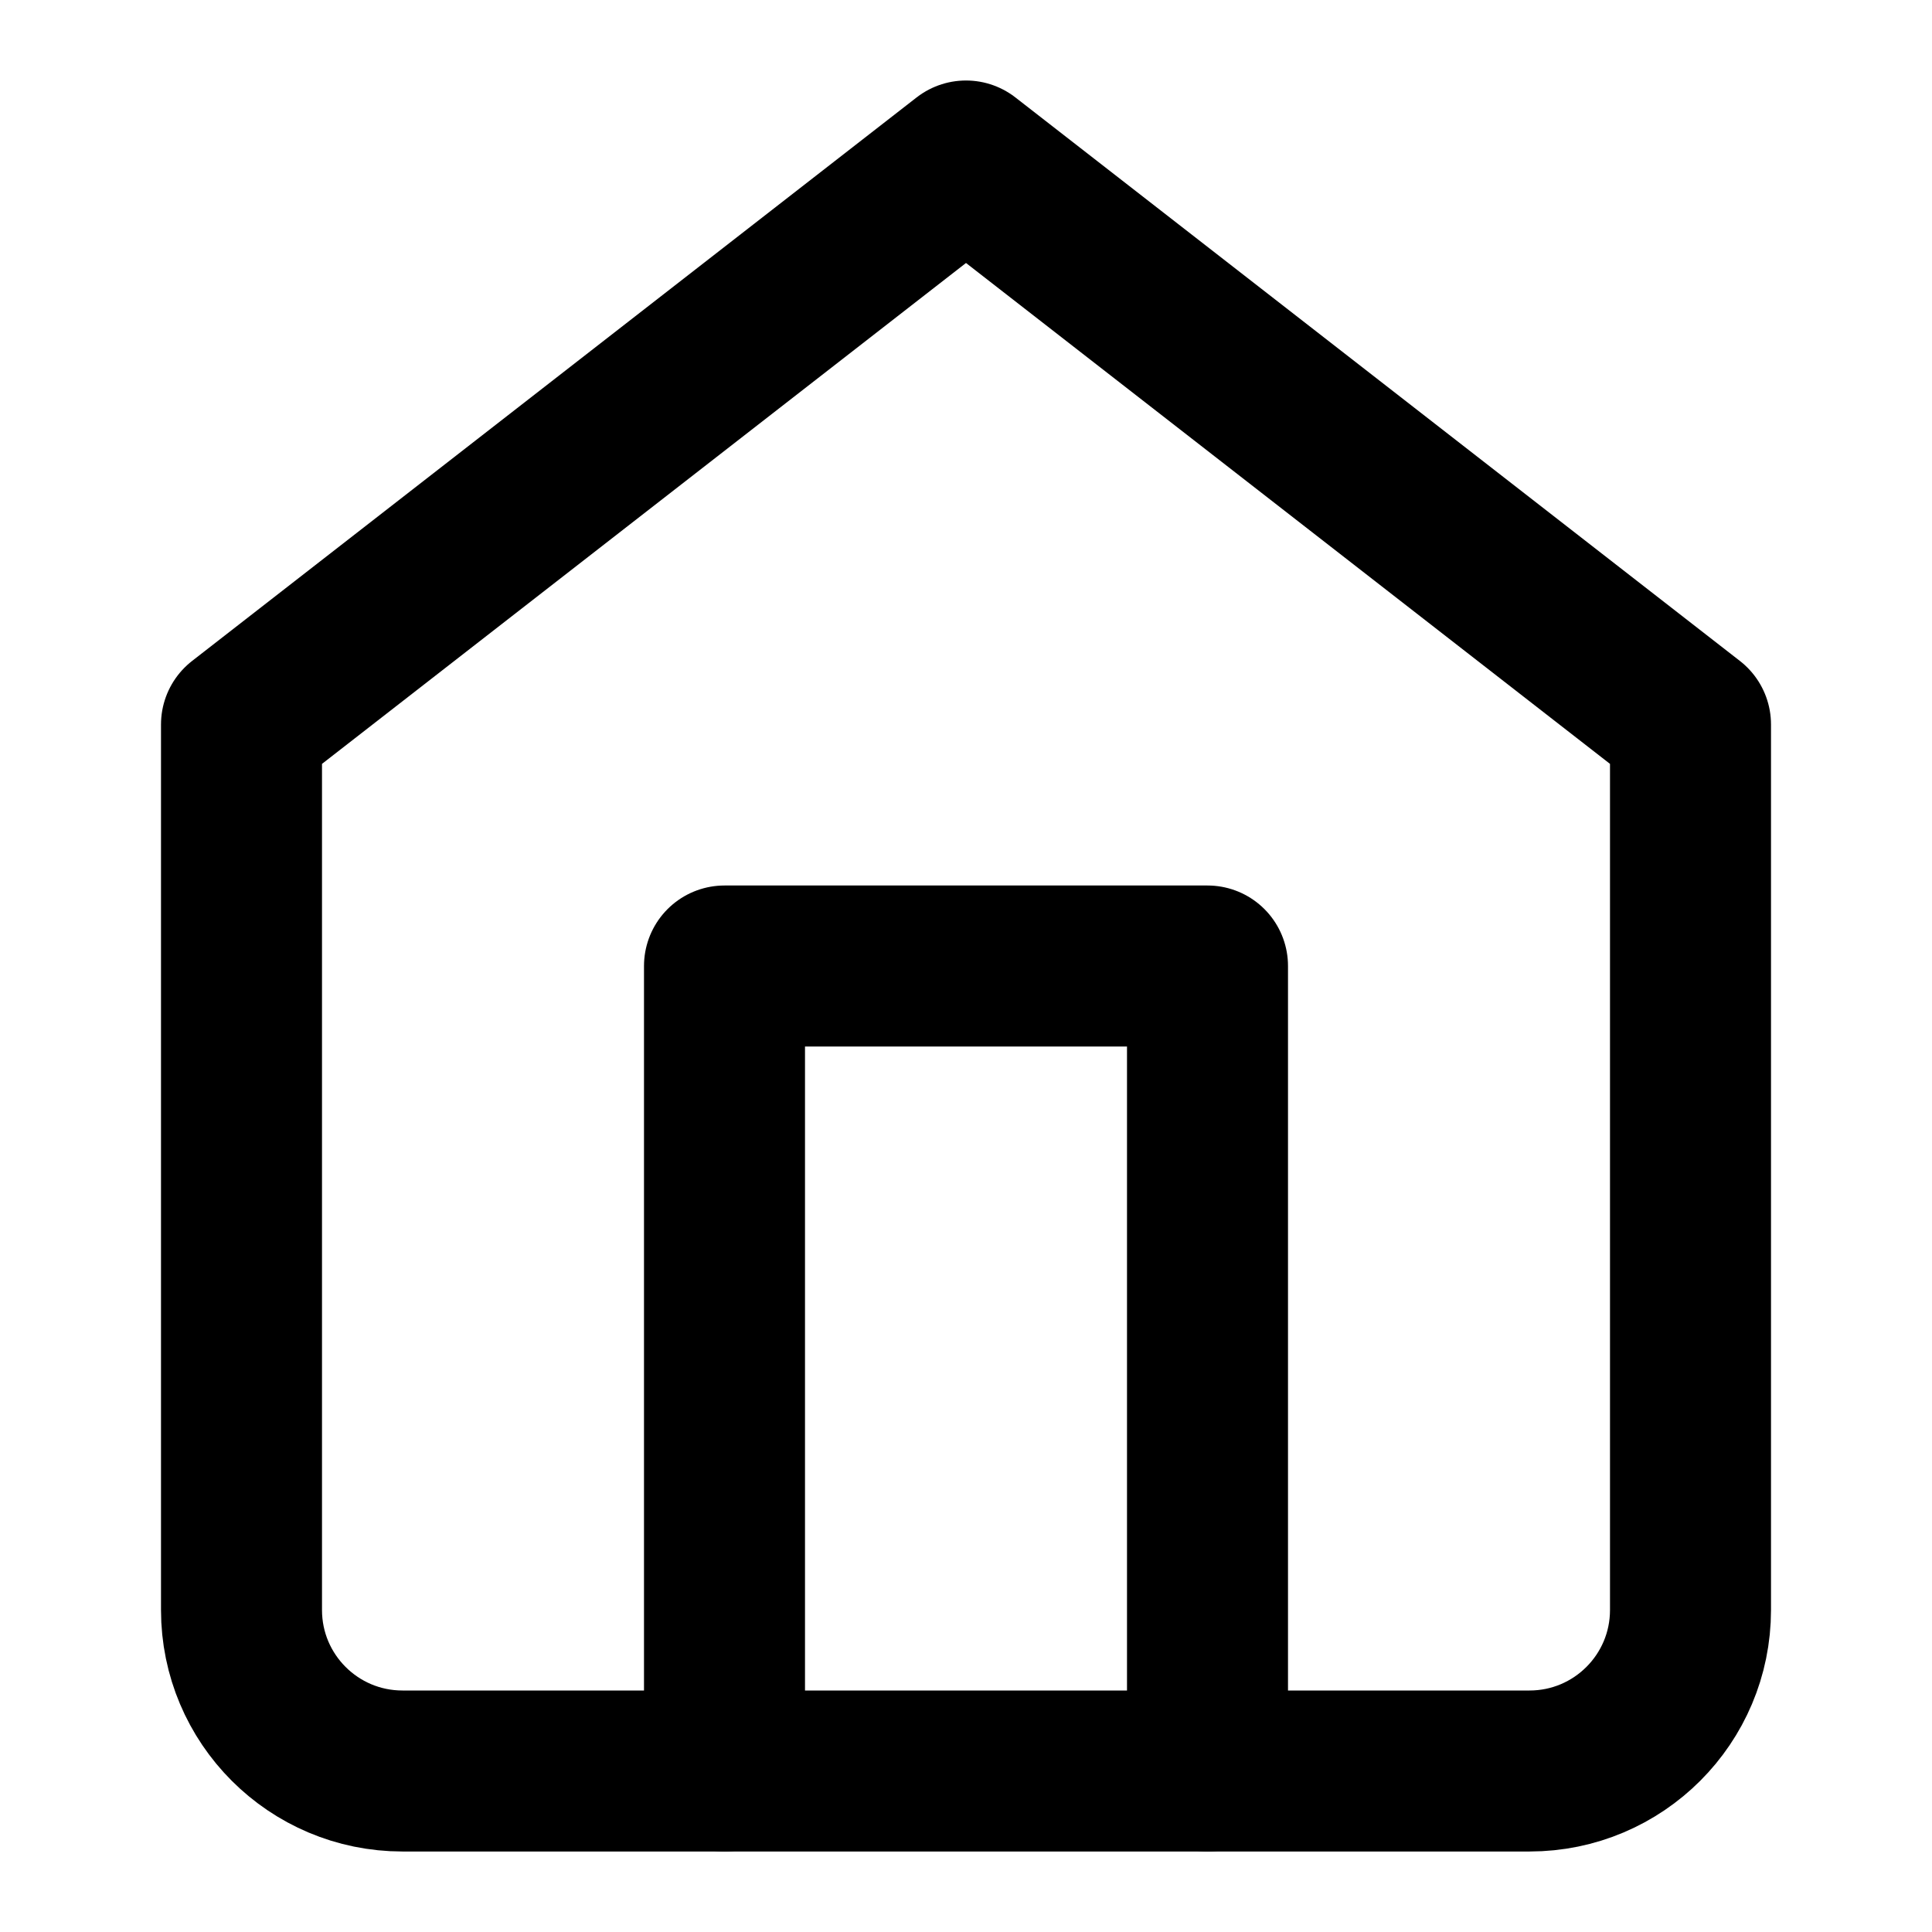
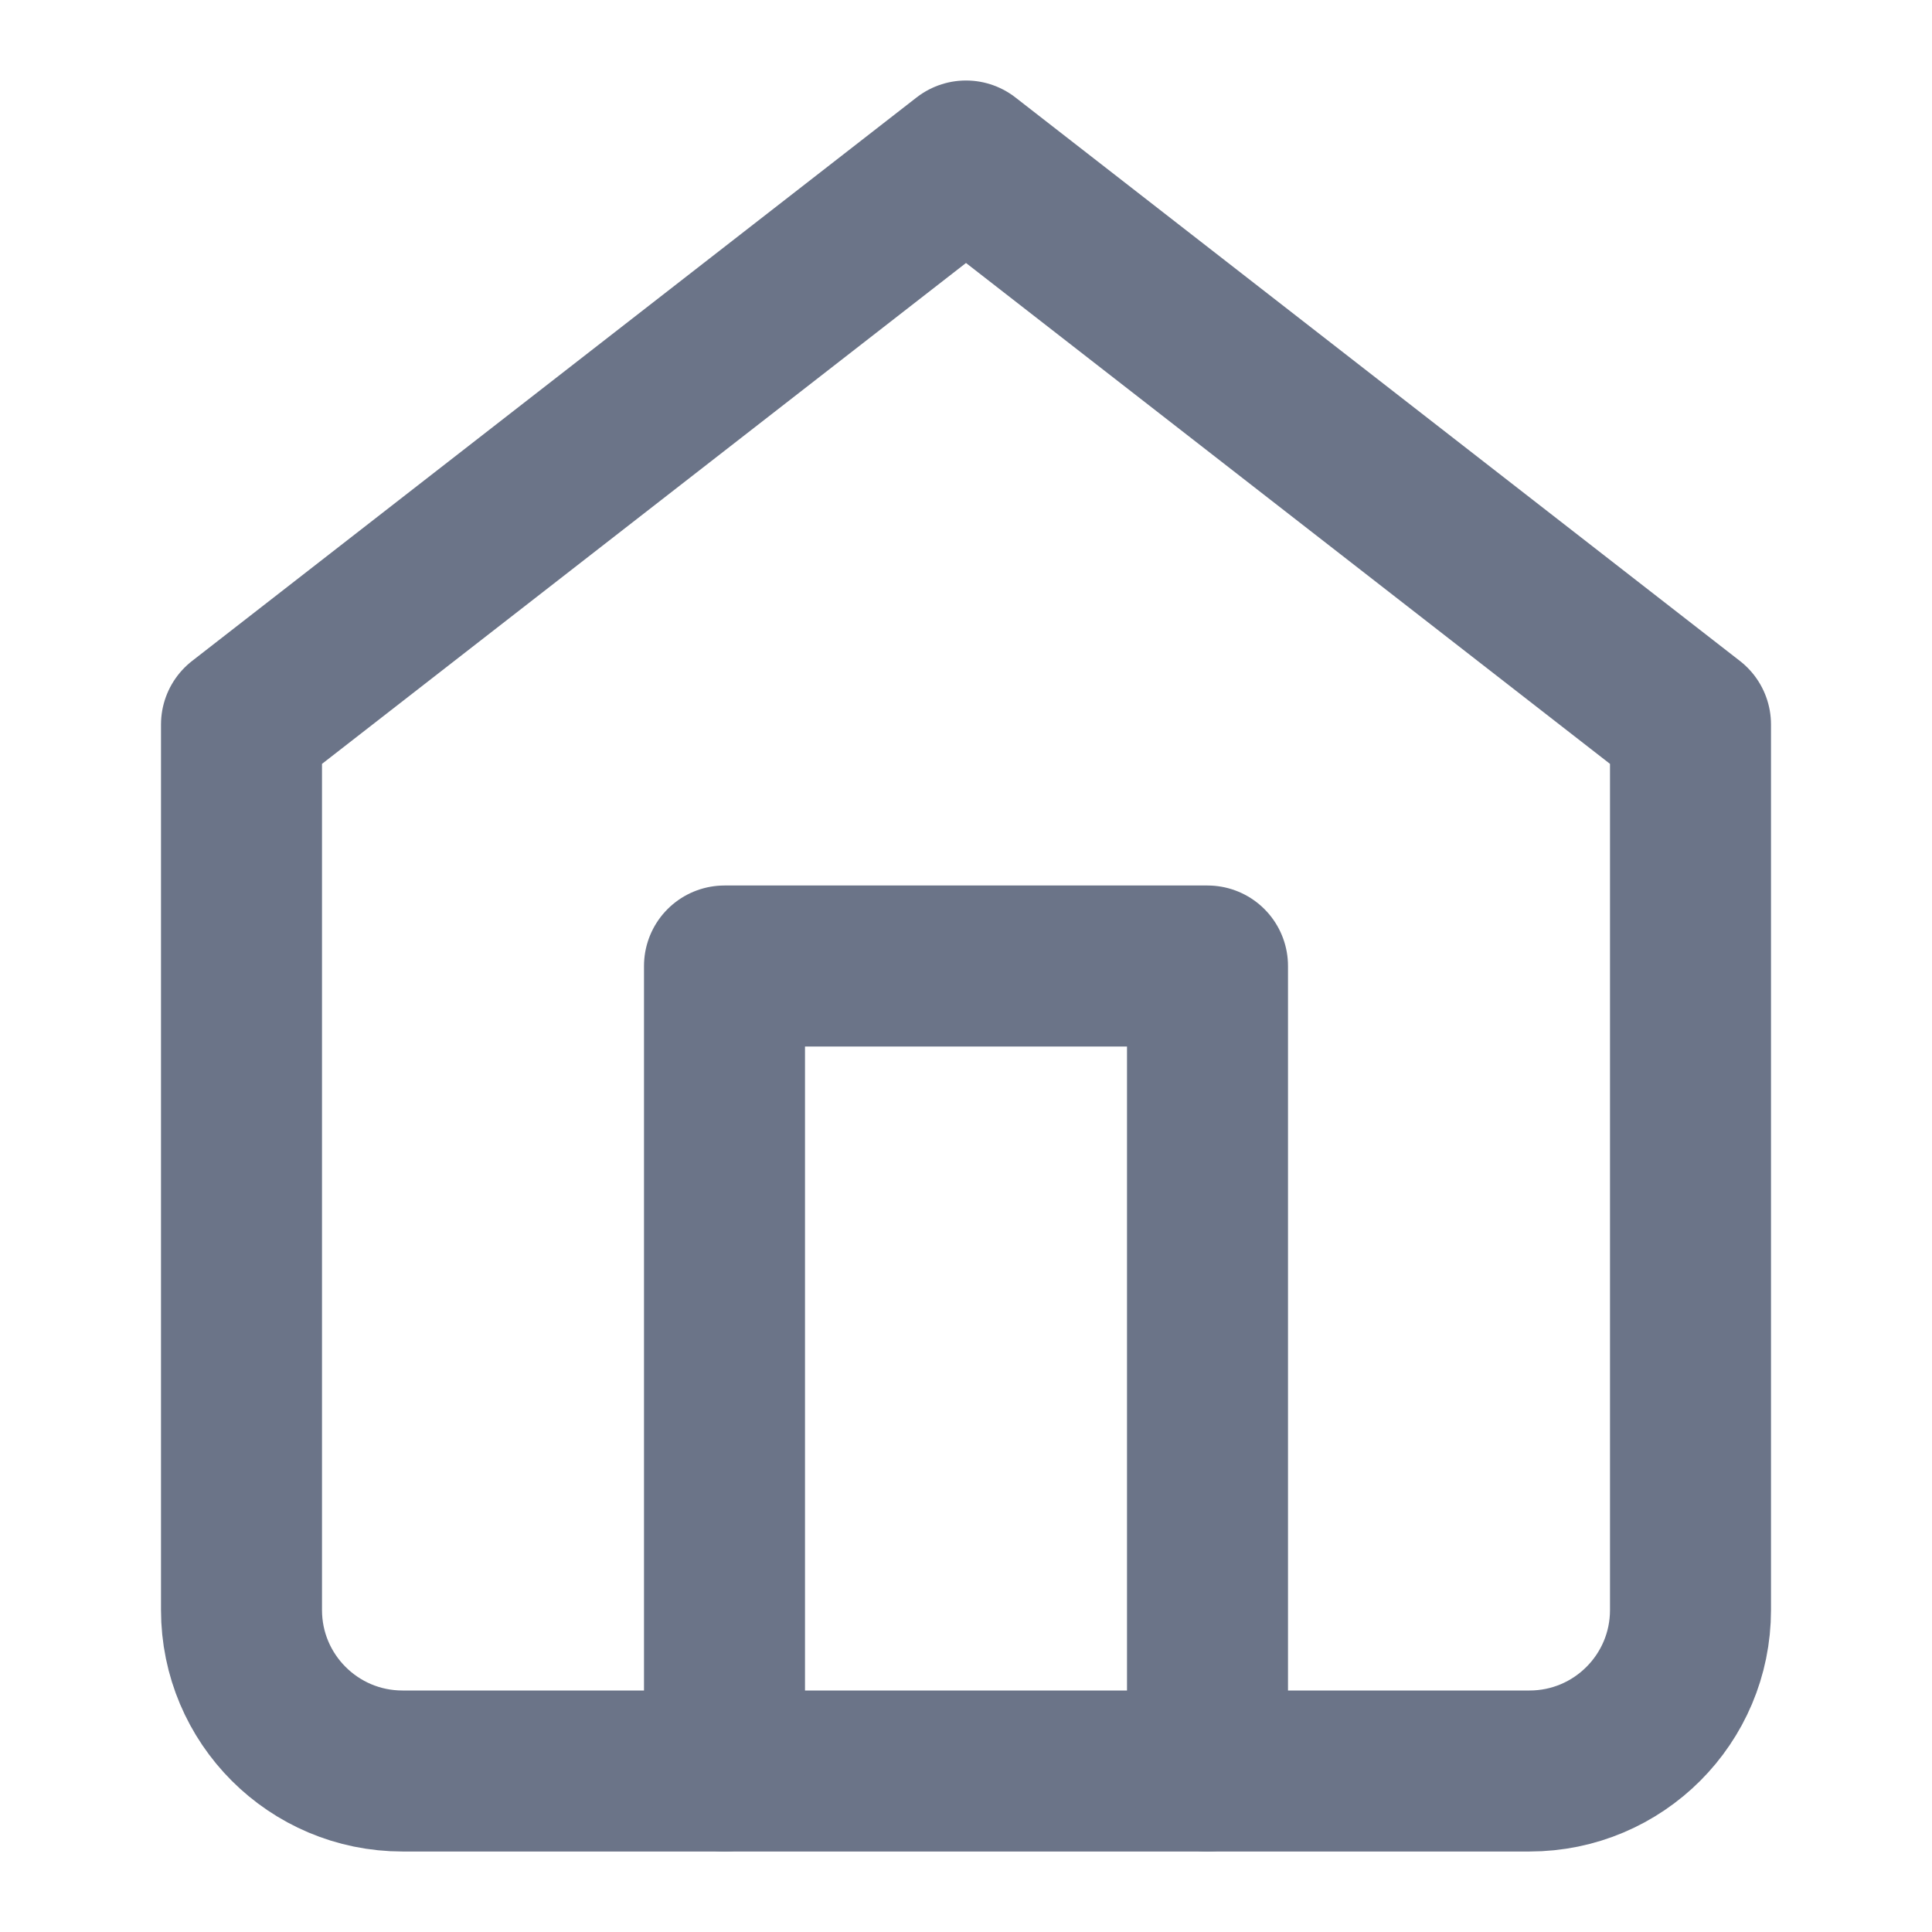
- <svg xmlns="http://www.w3.org/2000/svg" viewBox="0 0 24 24" fill="none" stroke="currentColor" stroke-width="2" stroke-linecap="round" stroke-linejoin="round">
+ <svg xmlns="http://www.w3.org/2000/svg" viewBox="0 0 24 24" fill="none" stroke="#6b7488" stroke-width="2" stroke-linecap="round" stroke-linejoin="round">
  <path d="M3 9l9-7 9 7v11a2 2 0 0 1-2 2H5a2 2 0 0 1-2-2z" />
  <polyline points="9 22 9 12 15 12 15 22" />
</svg>
